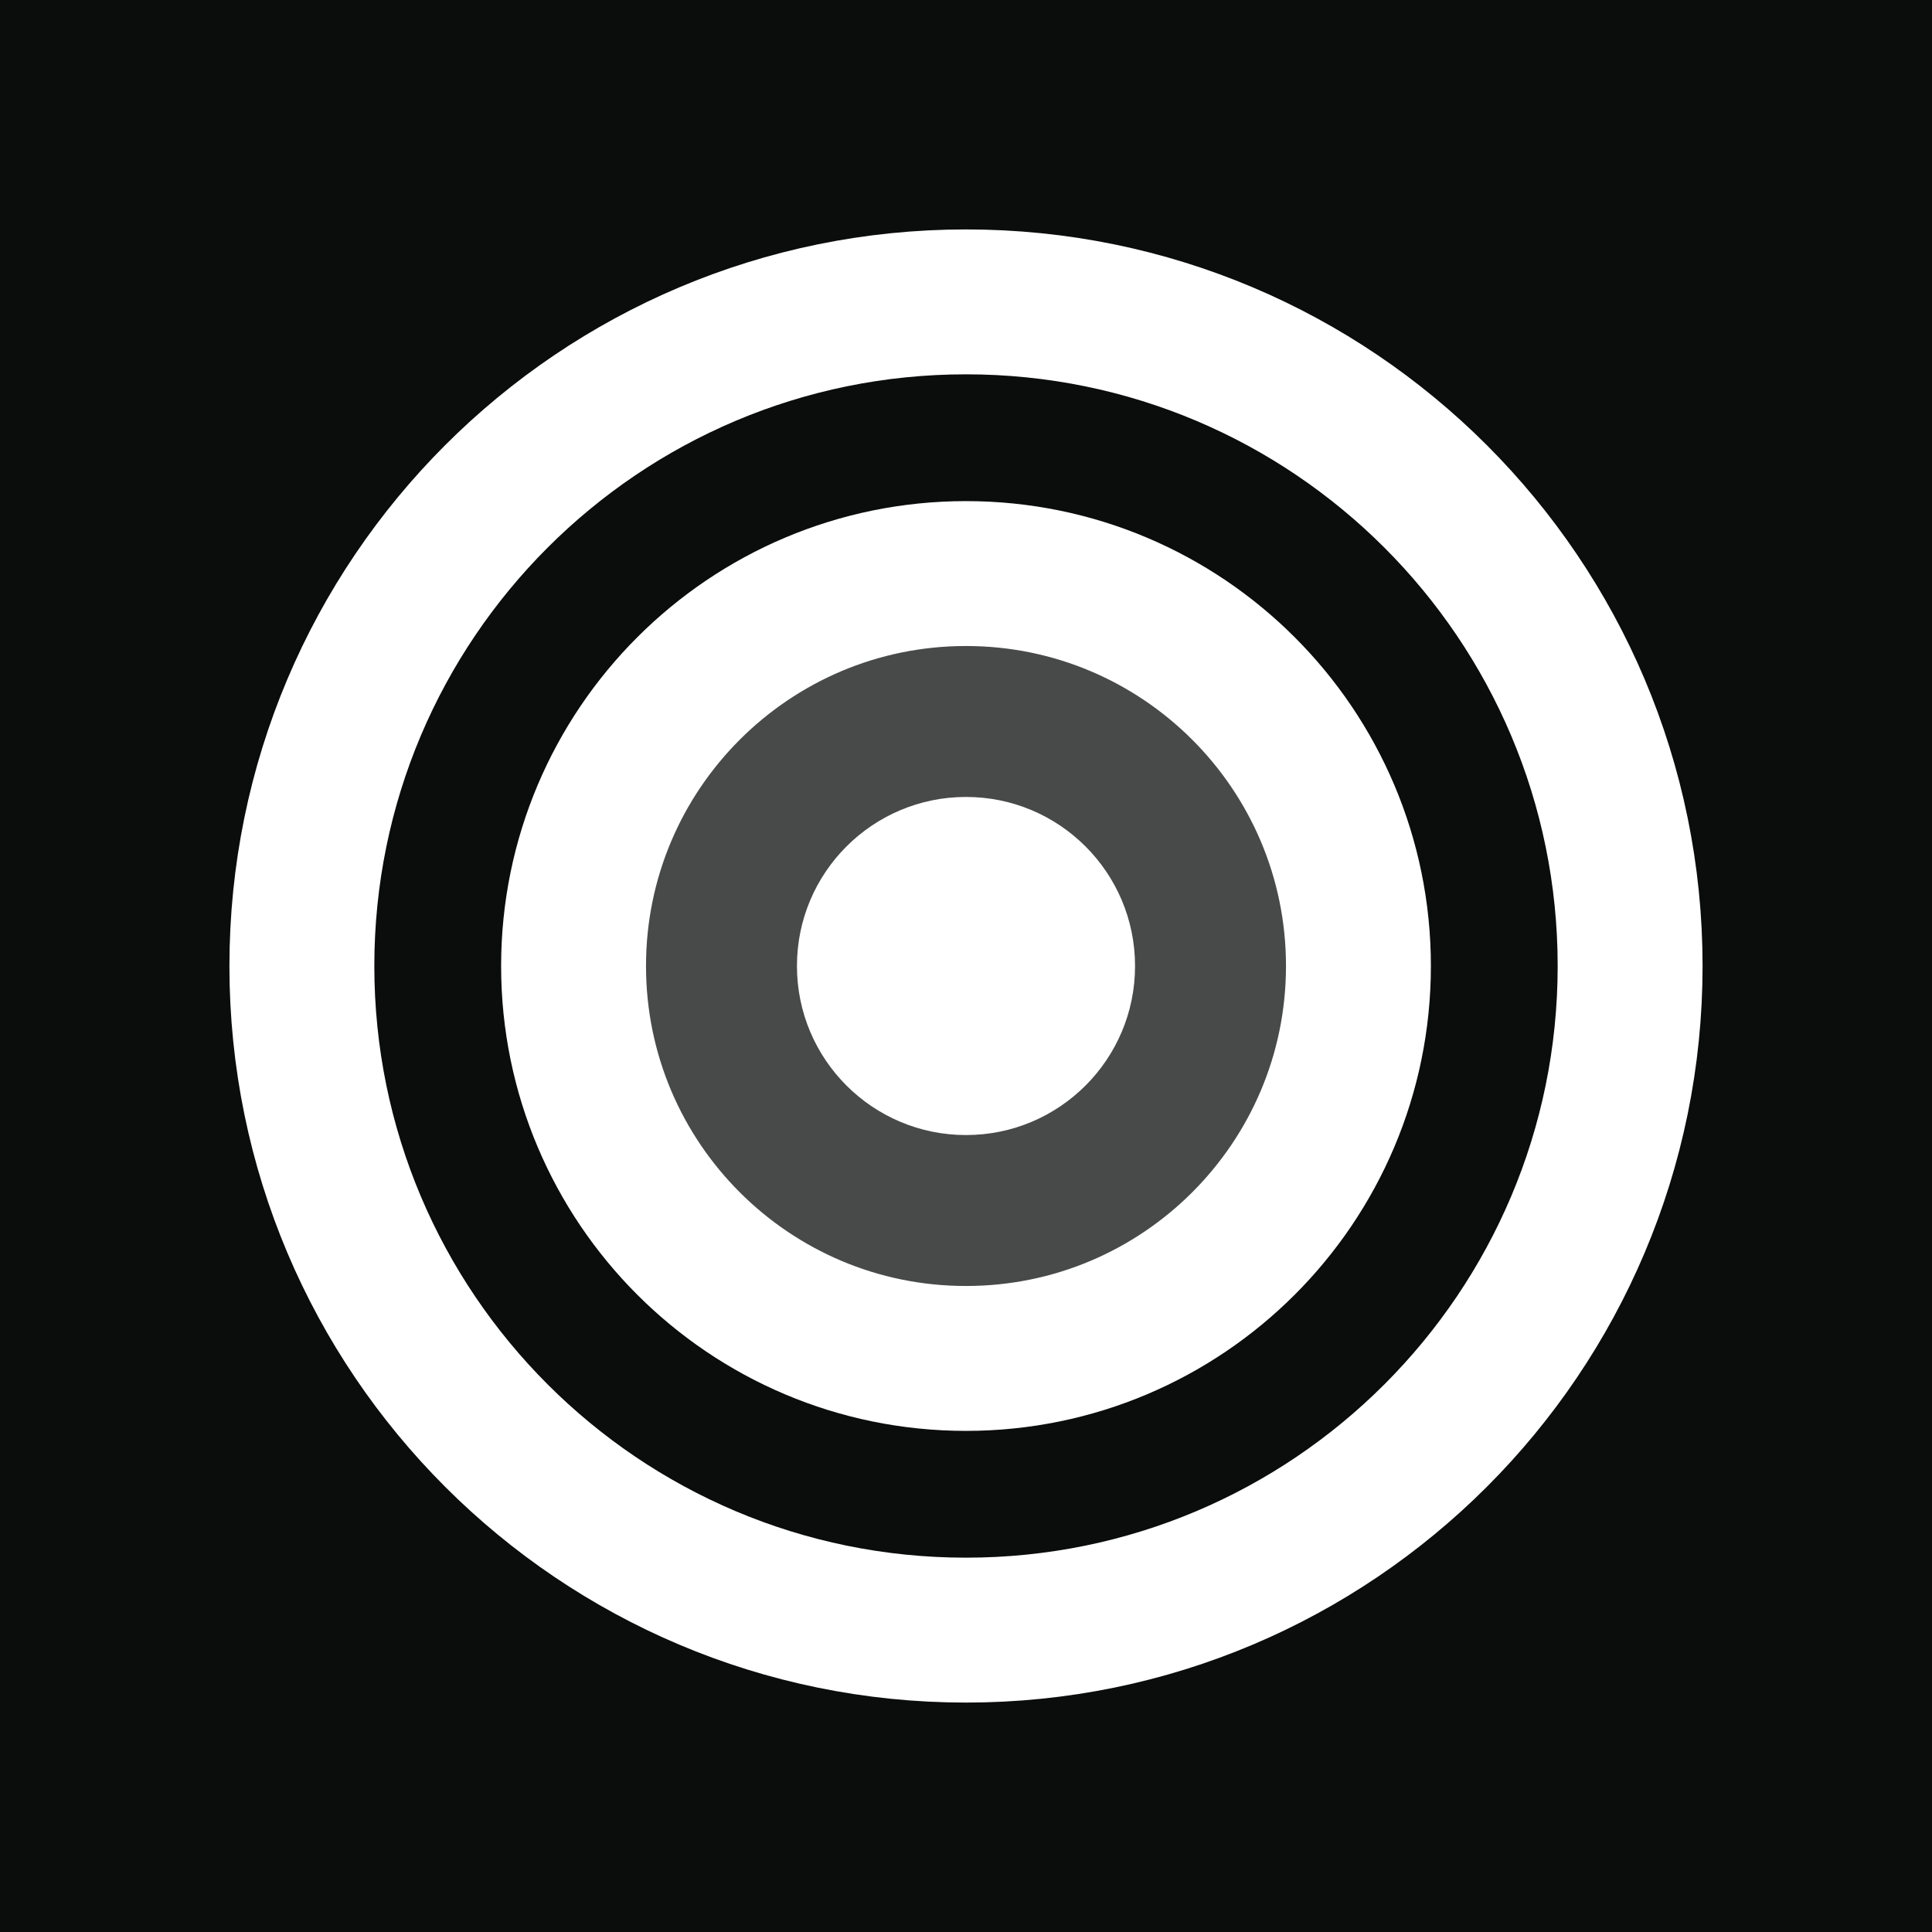
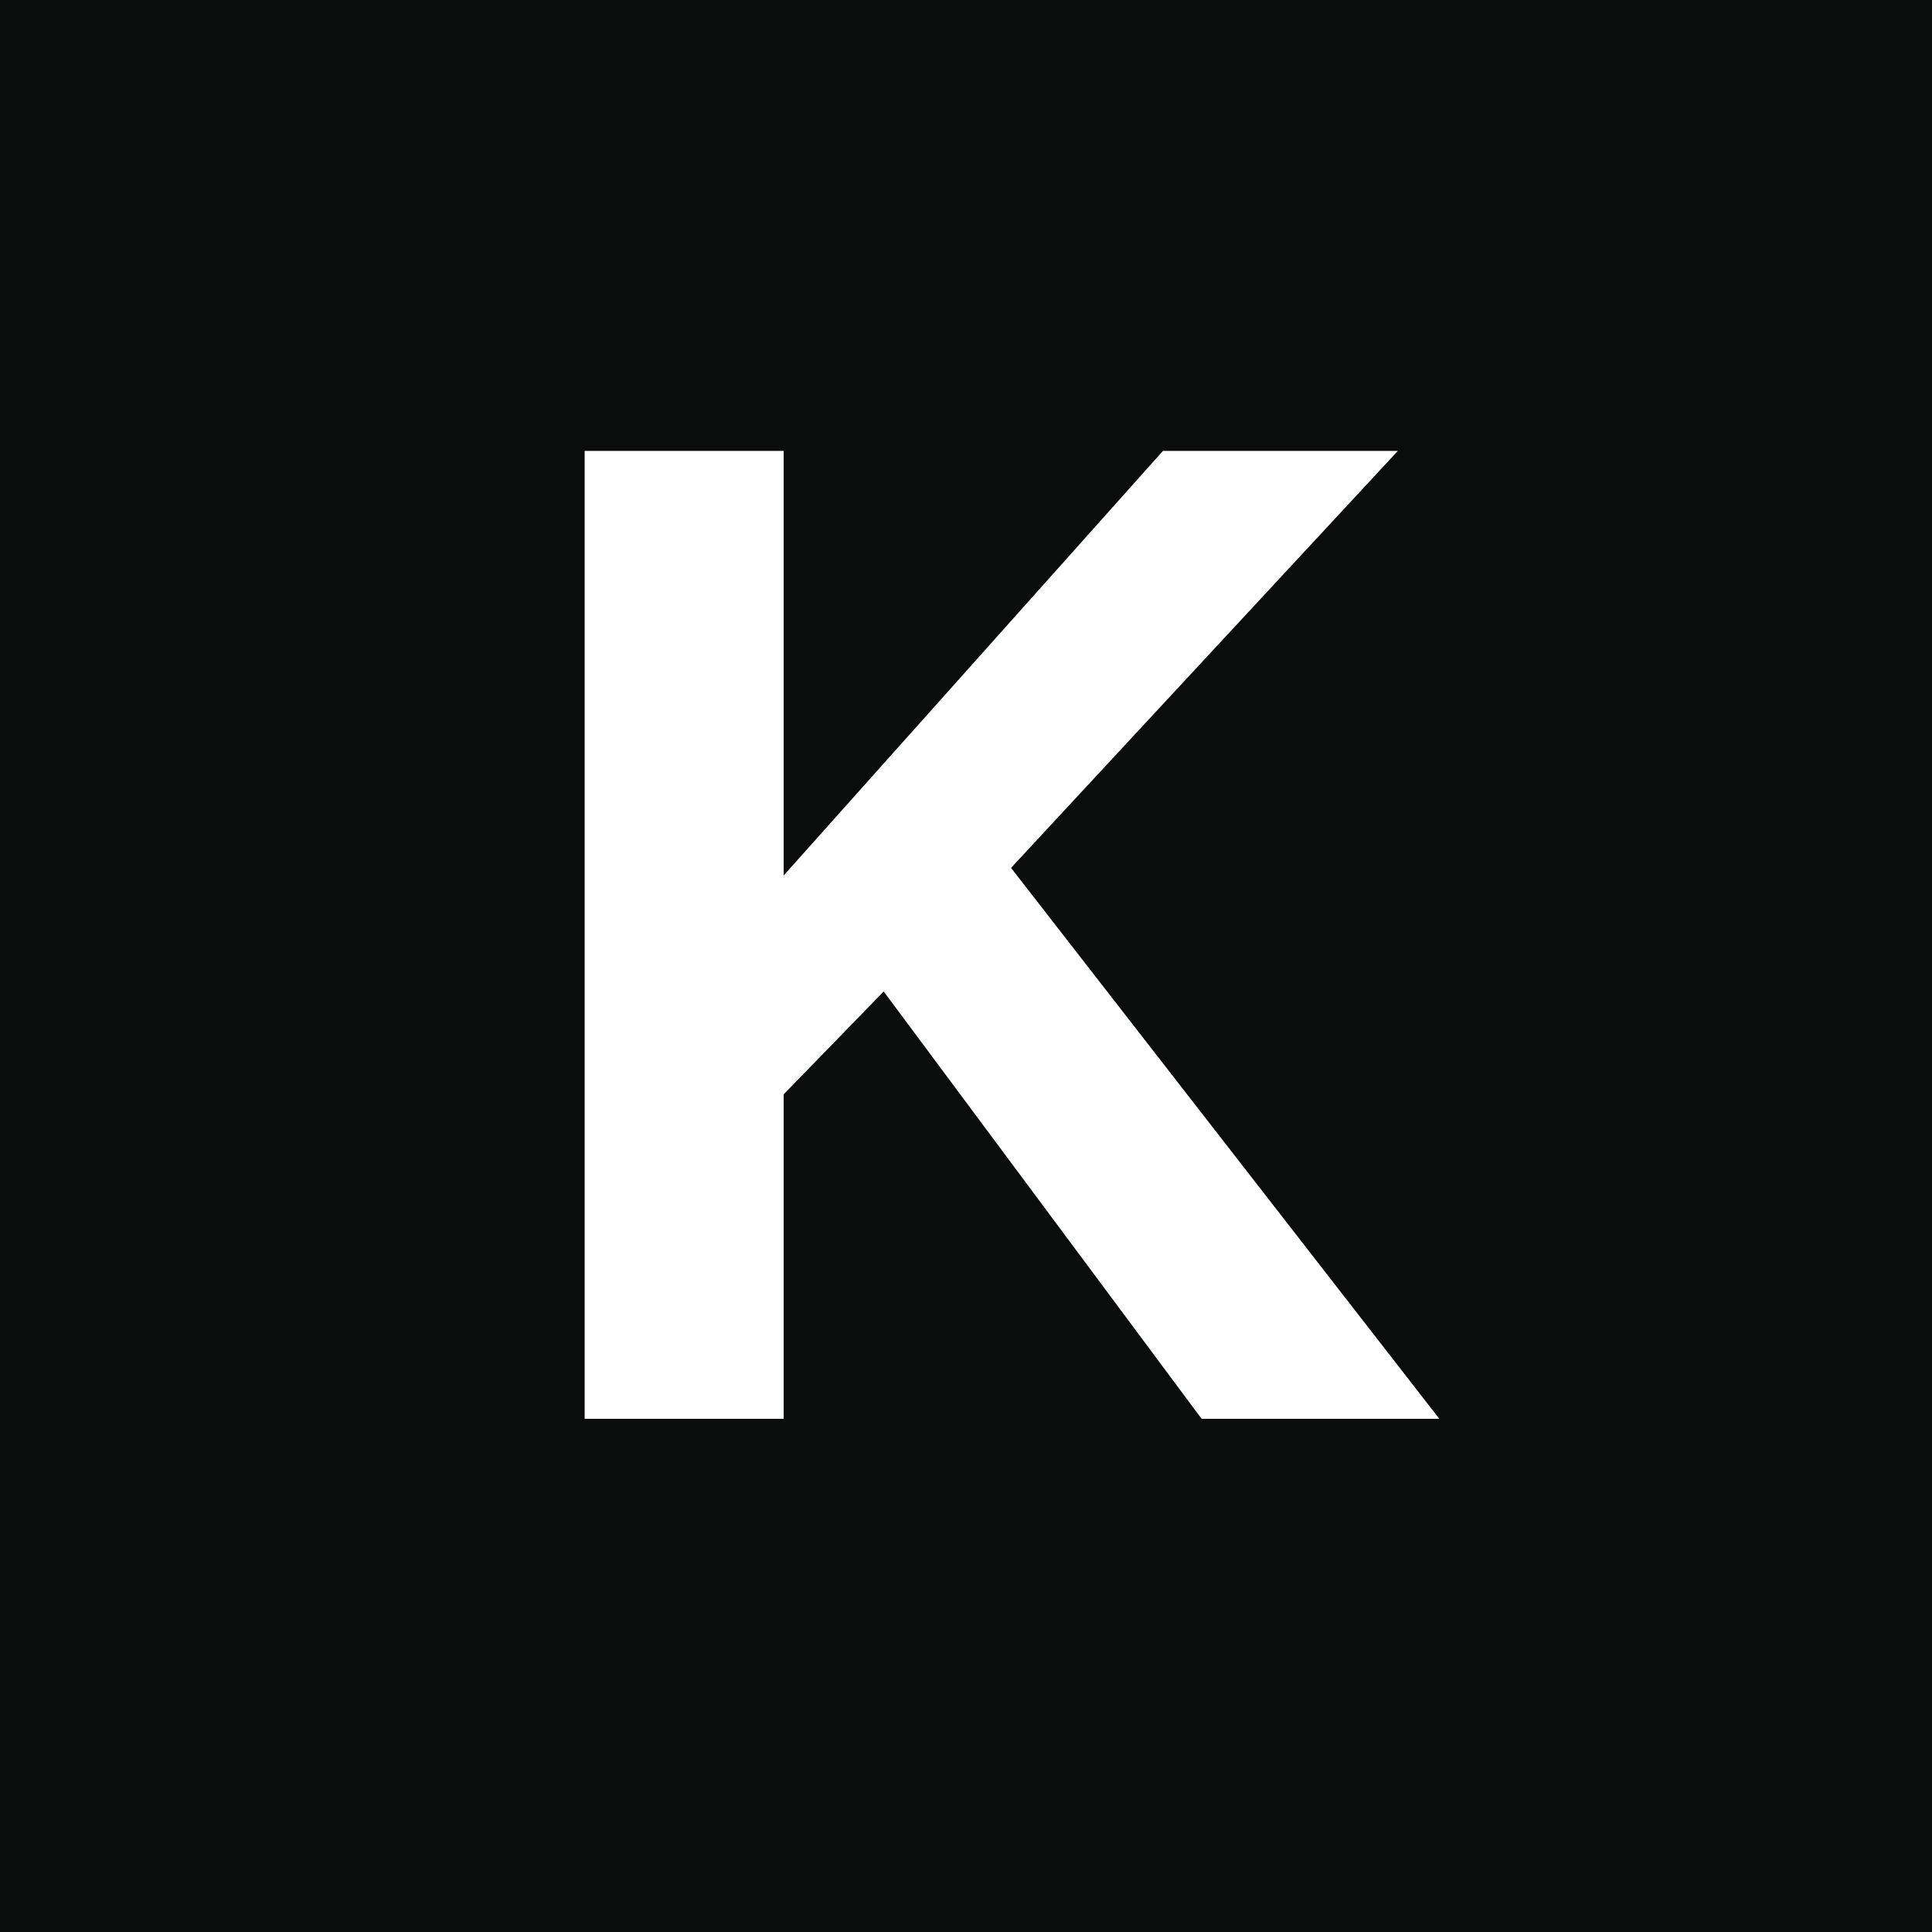
<svg xmlns="http://www.w3.org/2000/svg" viewBox="0 0 32 32">
  <rect width="32" height="32" fill="#0b0c0c" />
-   <g fill="none" stroke="#fff" stroke-width="2.4">
-     <circle cx="16" cy="16" r="11" />
-     <circle cx="16" cy="16" r="6.5" fill="#fff" fill-opacity=".25" />
-   </g>
-   <circle cx="16" cy="16" r="2.8" fill="#fff" />
+   <text x="16" y="23.5" font-family="Helvetica,Arial,sans-serif" font-size="22" font-weight="700" text-anchor="middle" fill="#fff">K</text>
</svg>
